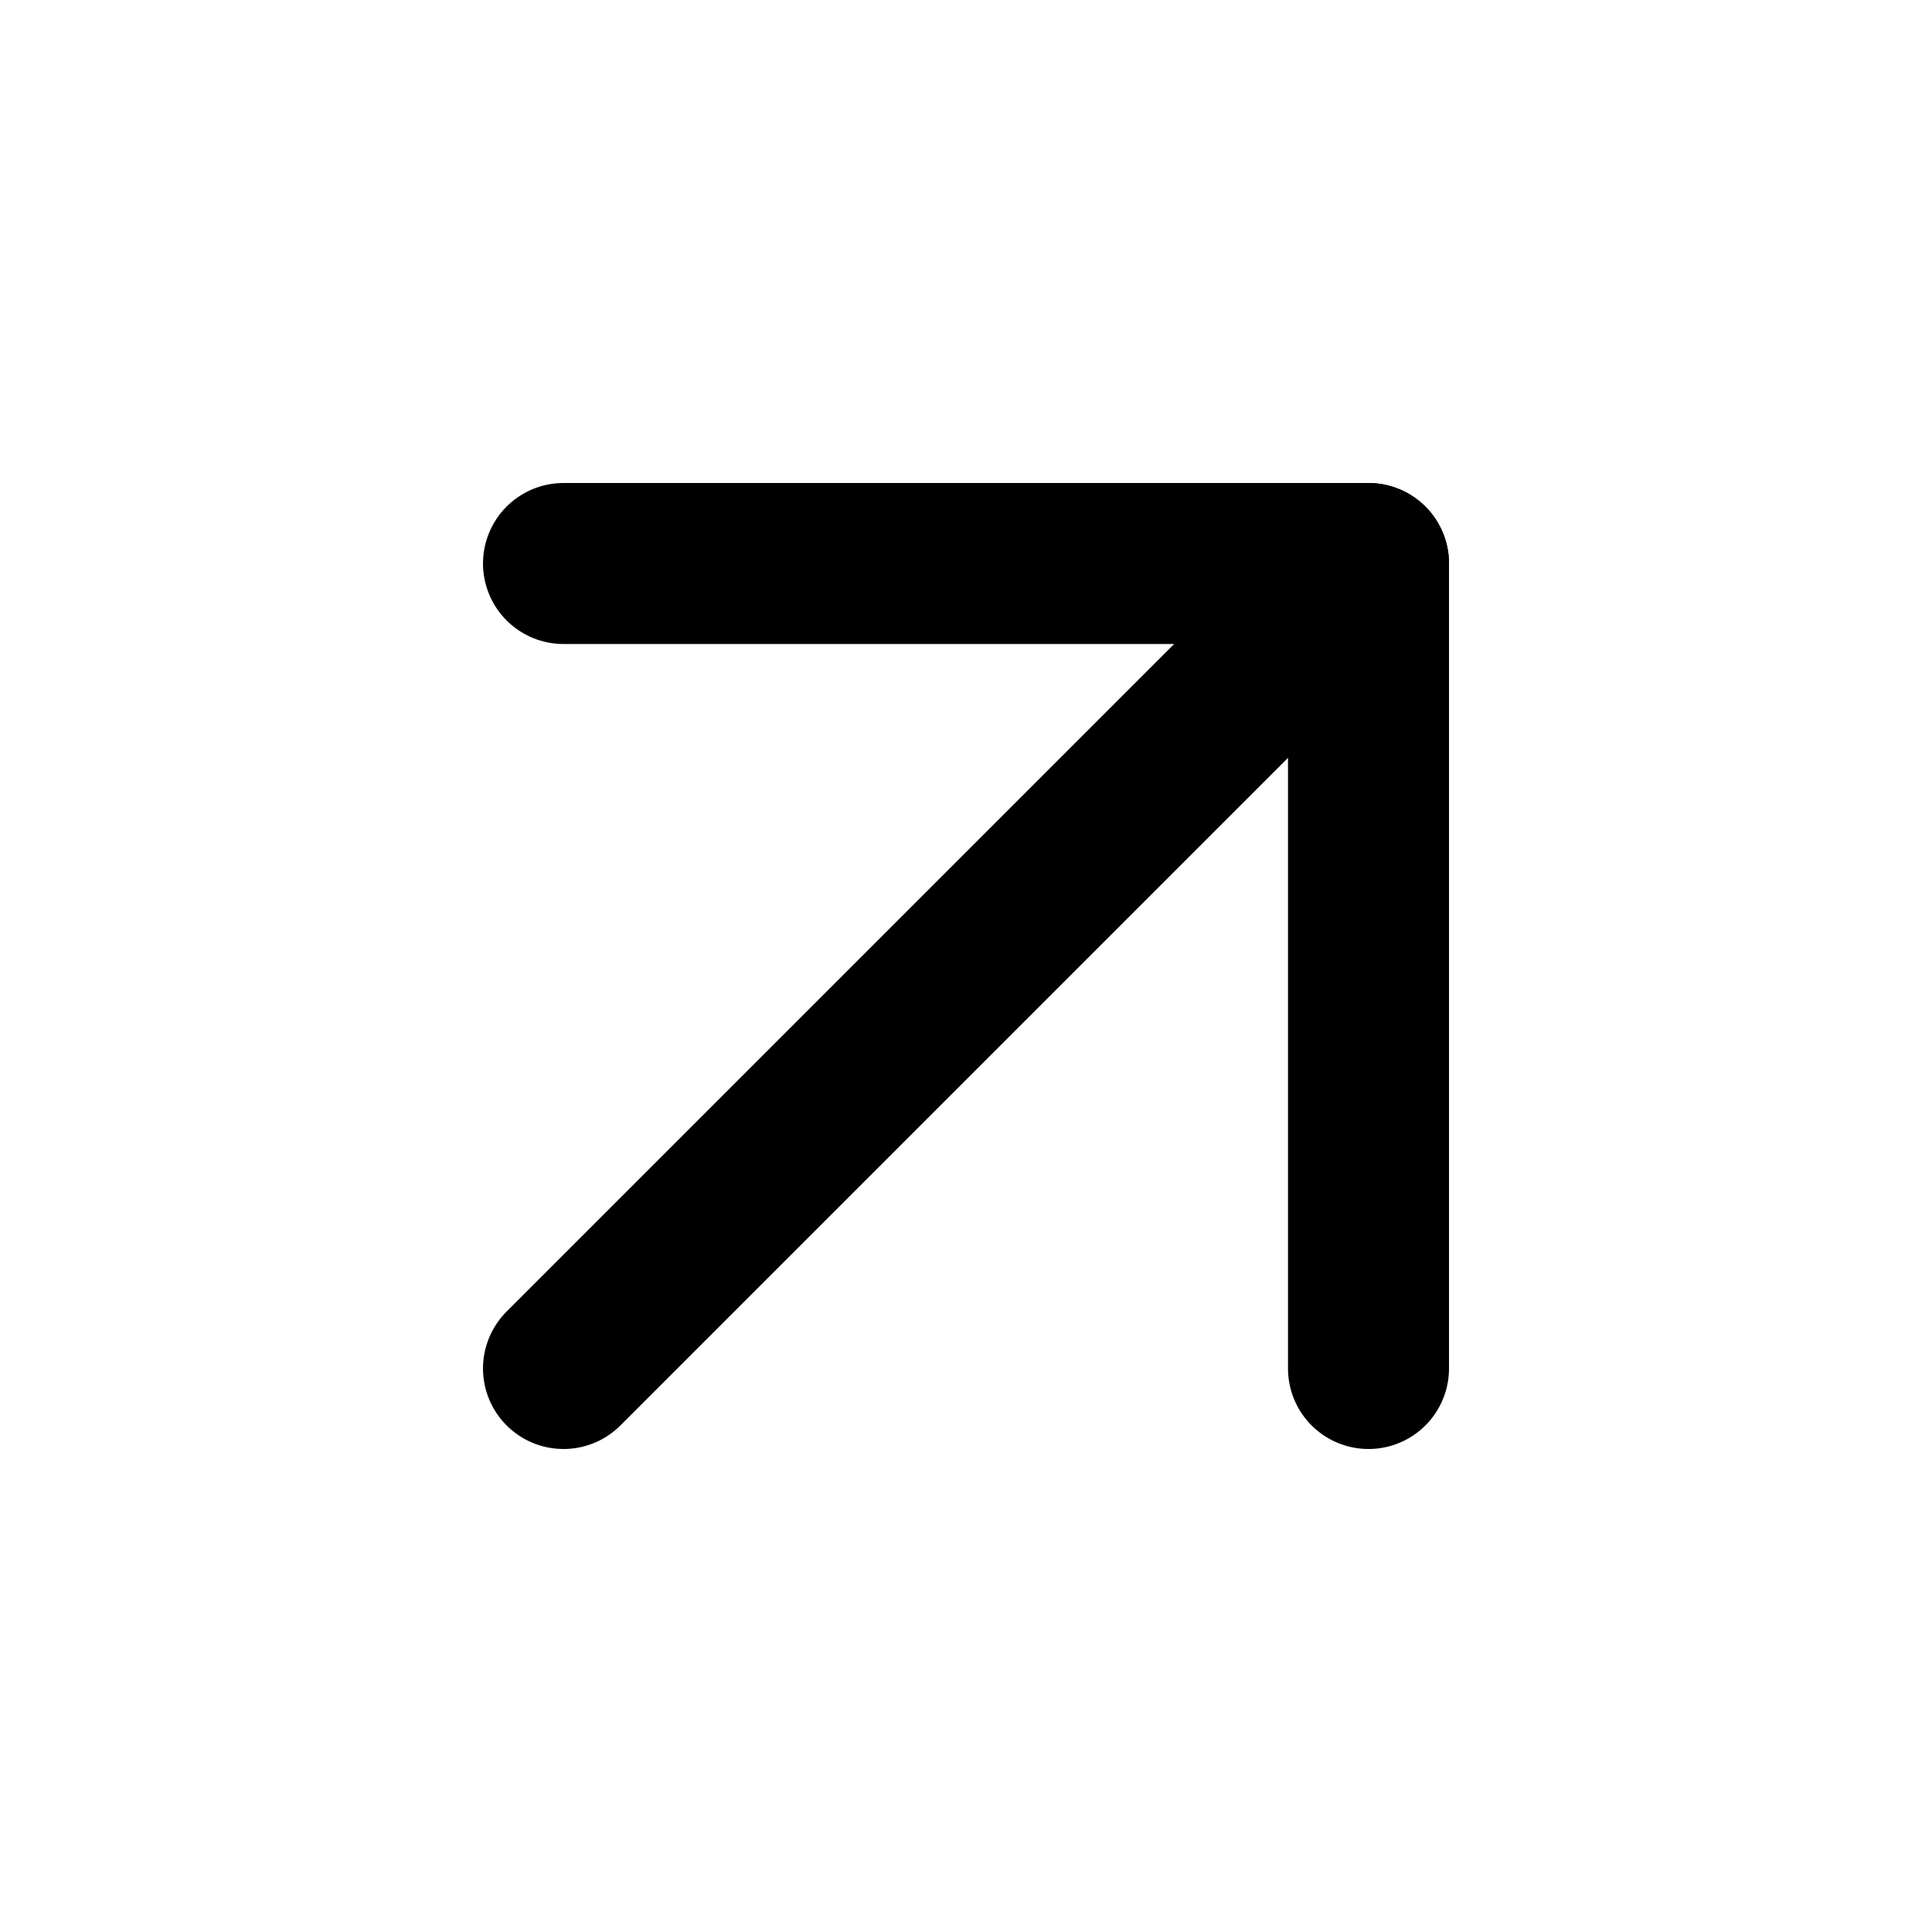
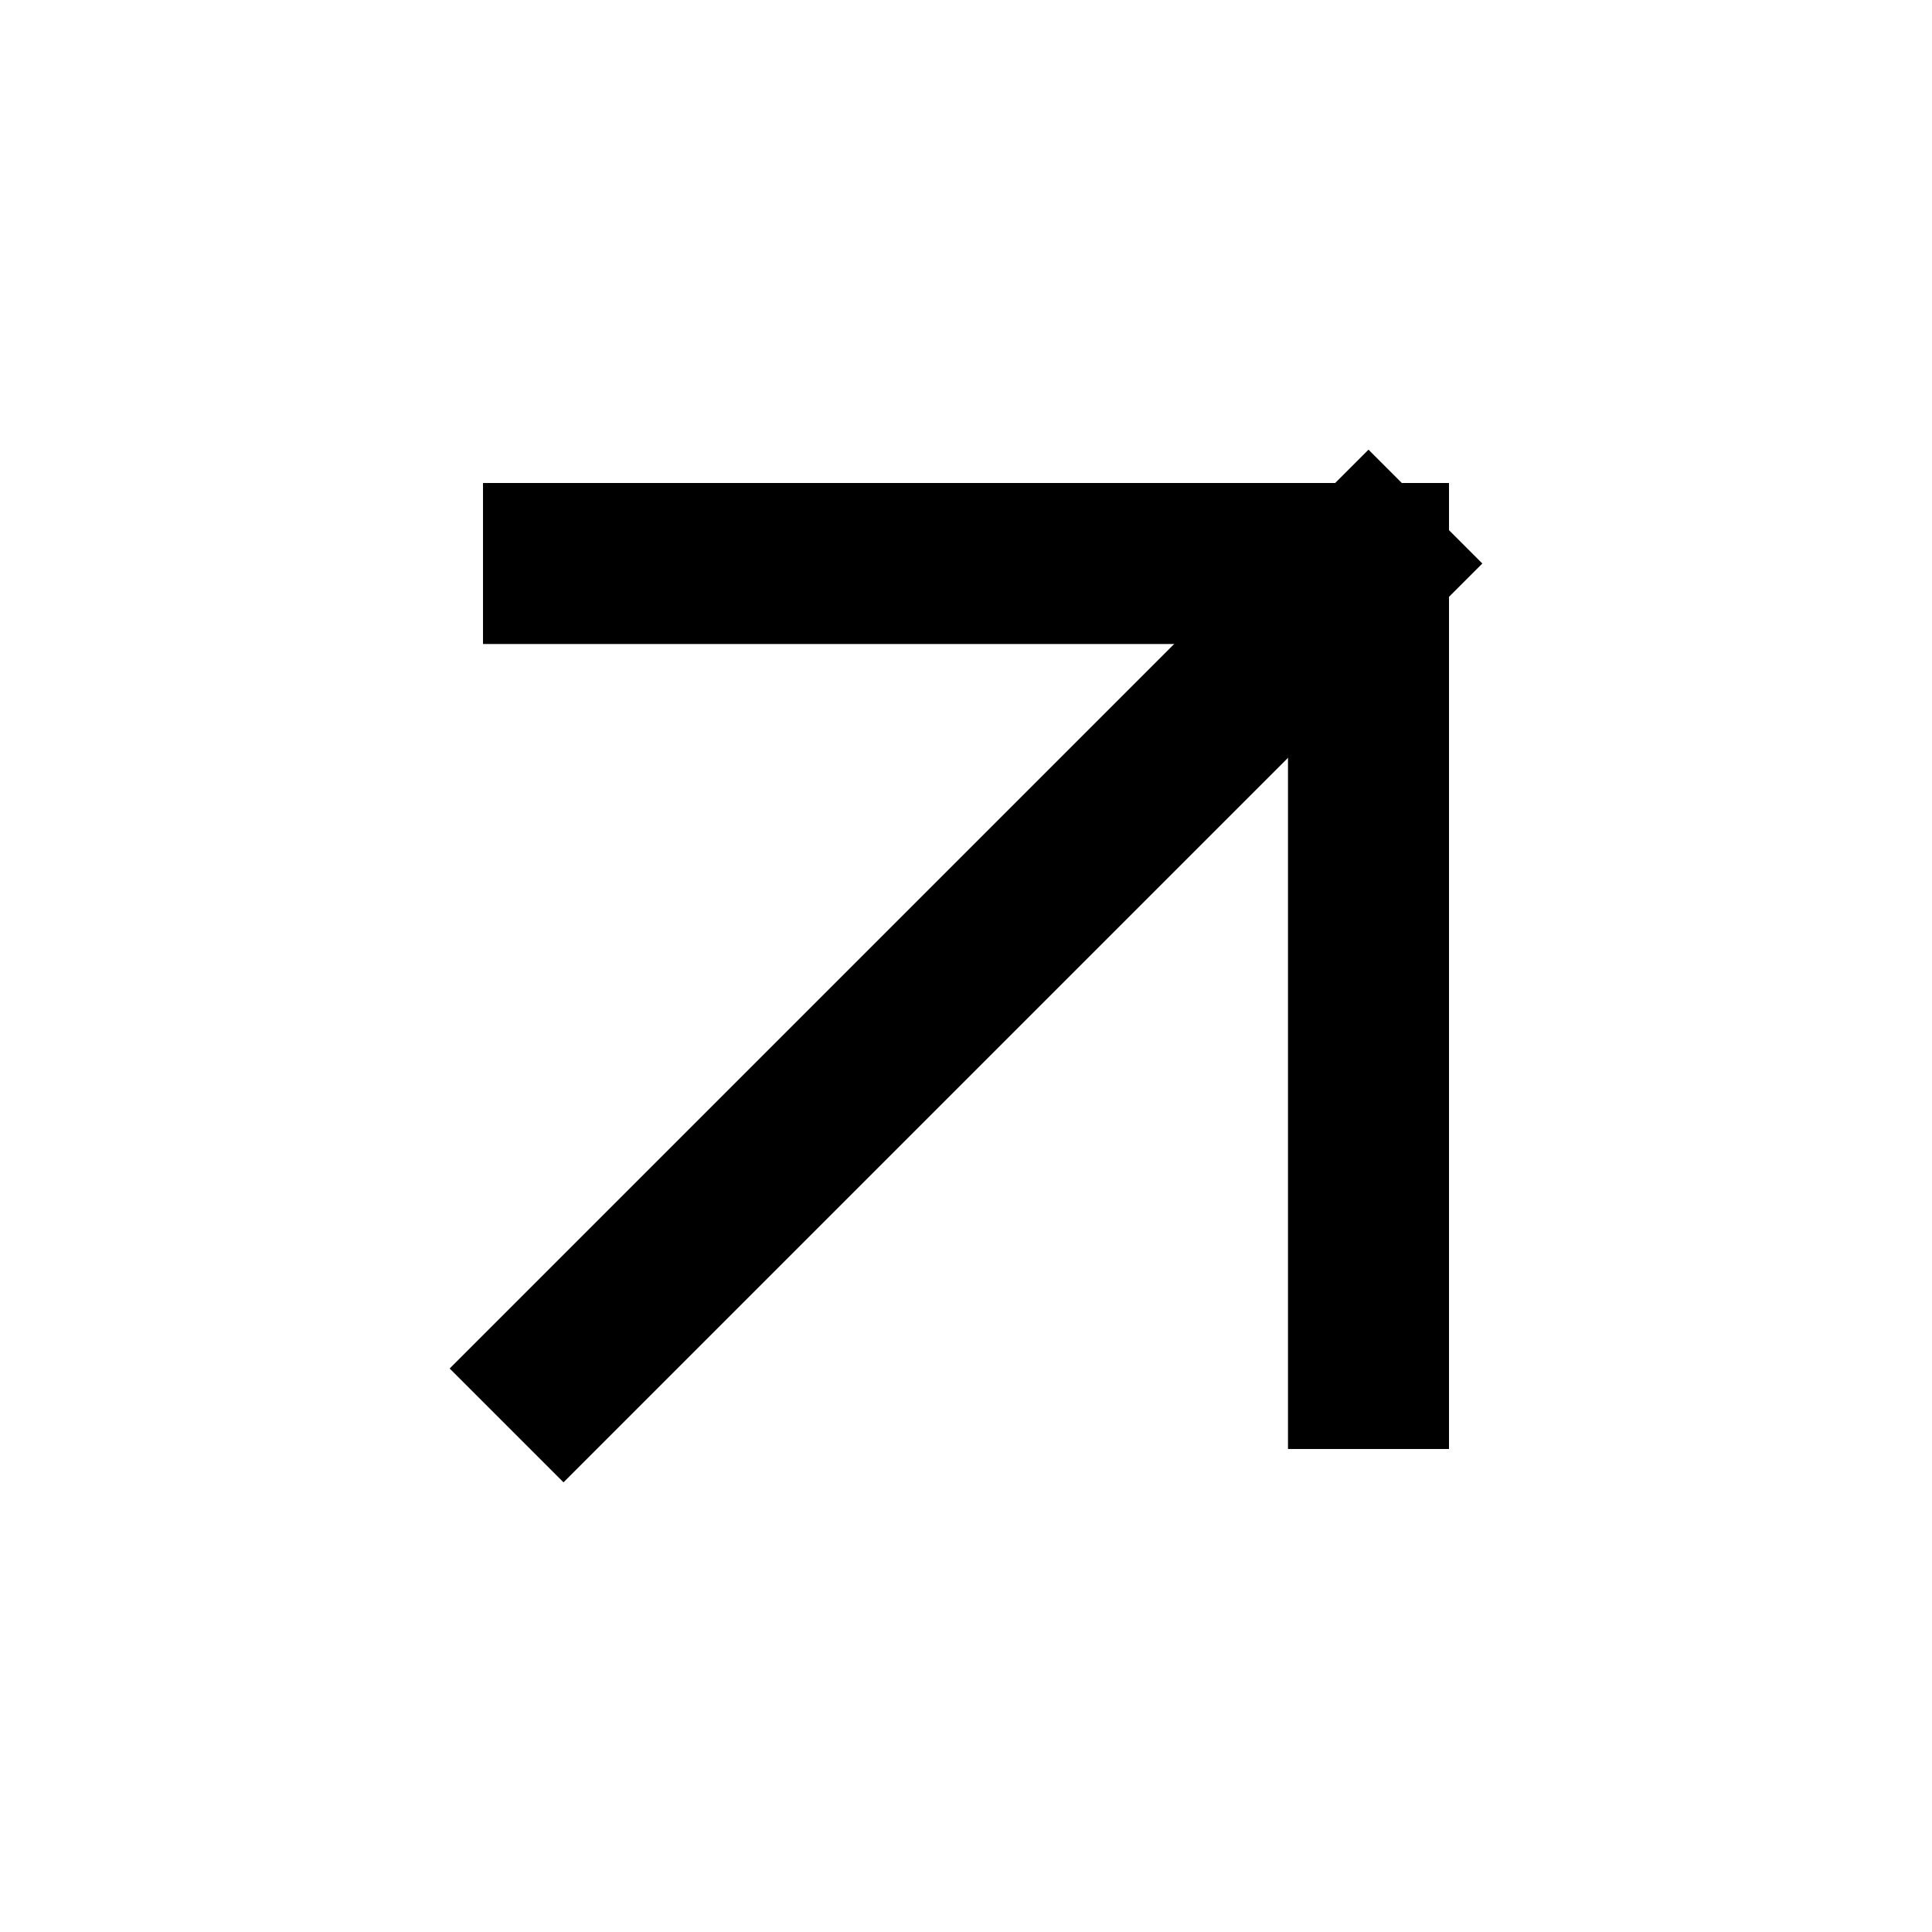
- <svg xmlns="http://www.w3.org/2000/svg" width="24" height="24" viewBox="0 0 24 24" fill="none" stroke="currentColor" stroke-width="2" stroke-linecap="round" stroke-linejoin="round">
+ <svg xmlns="http://www.w3.org/2000/svg" width="24" height="24" viewBox="0 0 24 24" fill="none" stroke="currentColor" stroke-width="2" stroke-linecap="square" stroke-linejoin="miter">
  <line x1="7" y1="17" x2="17" y2="7" />
  <polyline points="7 7 17 7 17 17" />
</svg>
